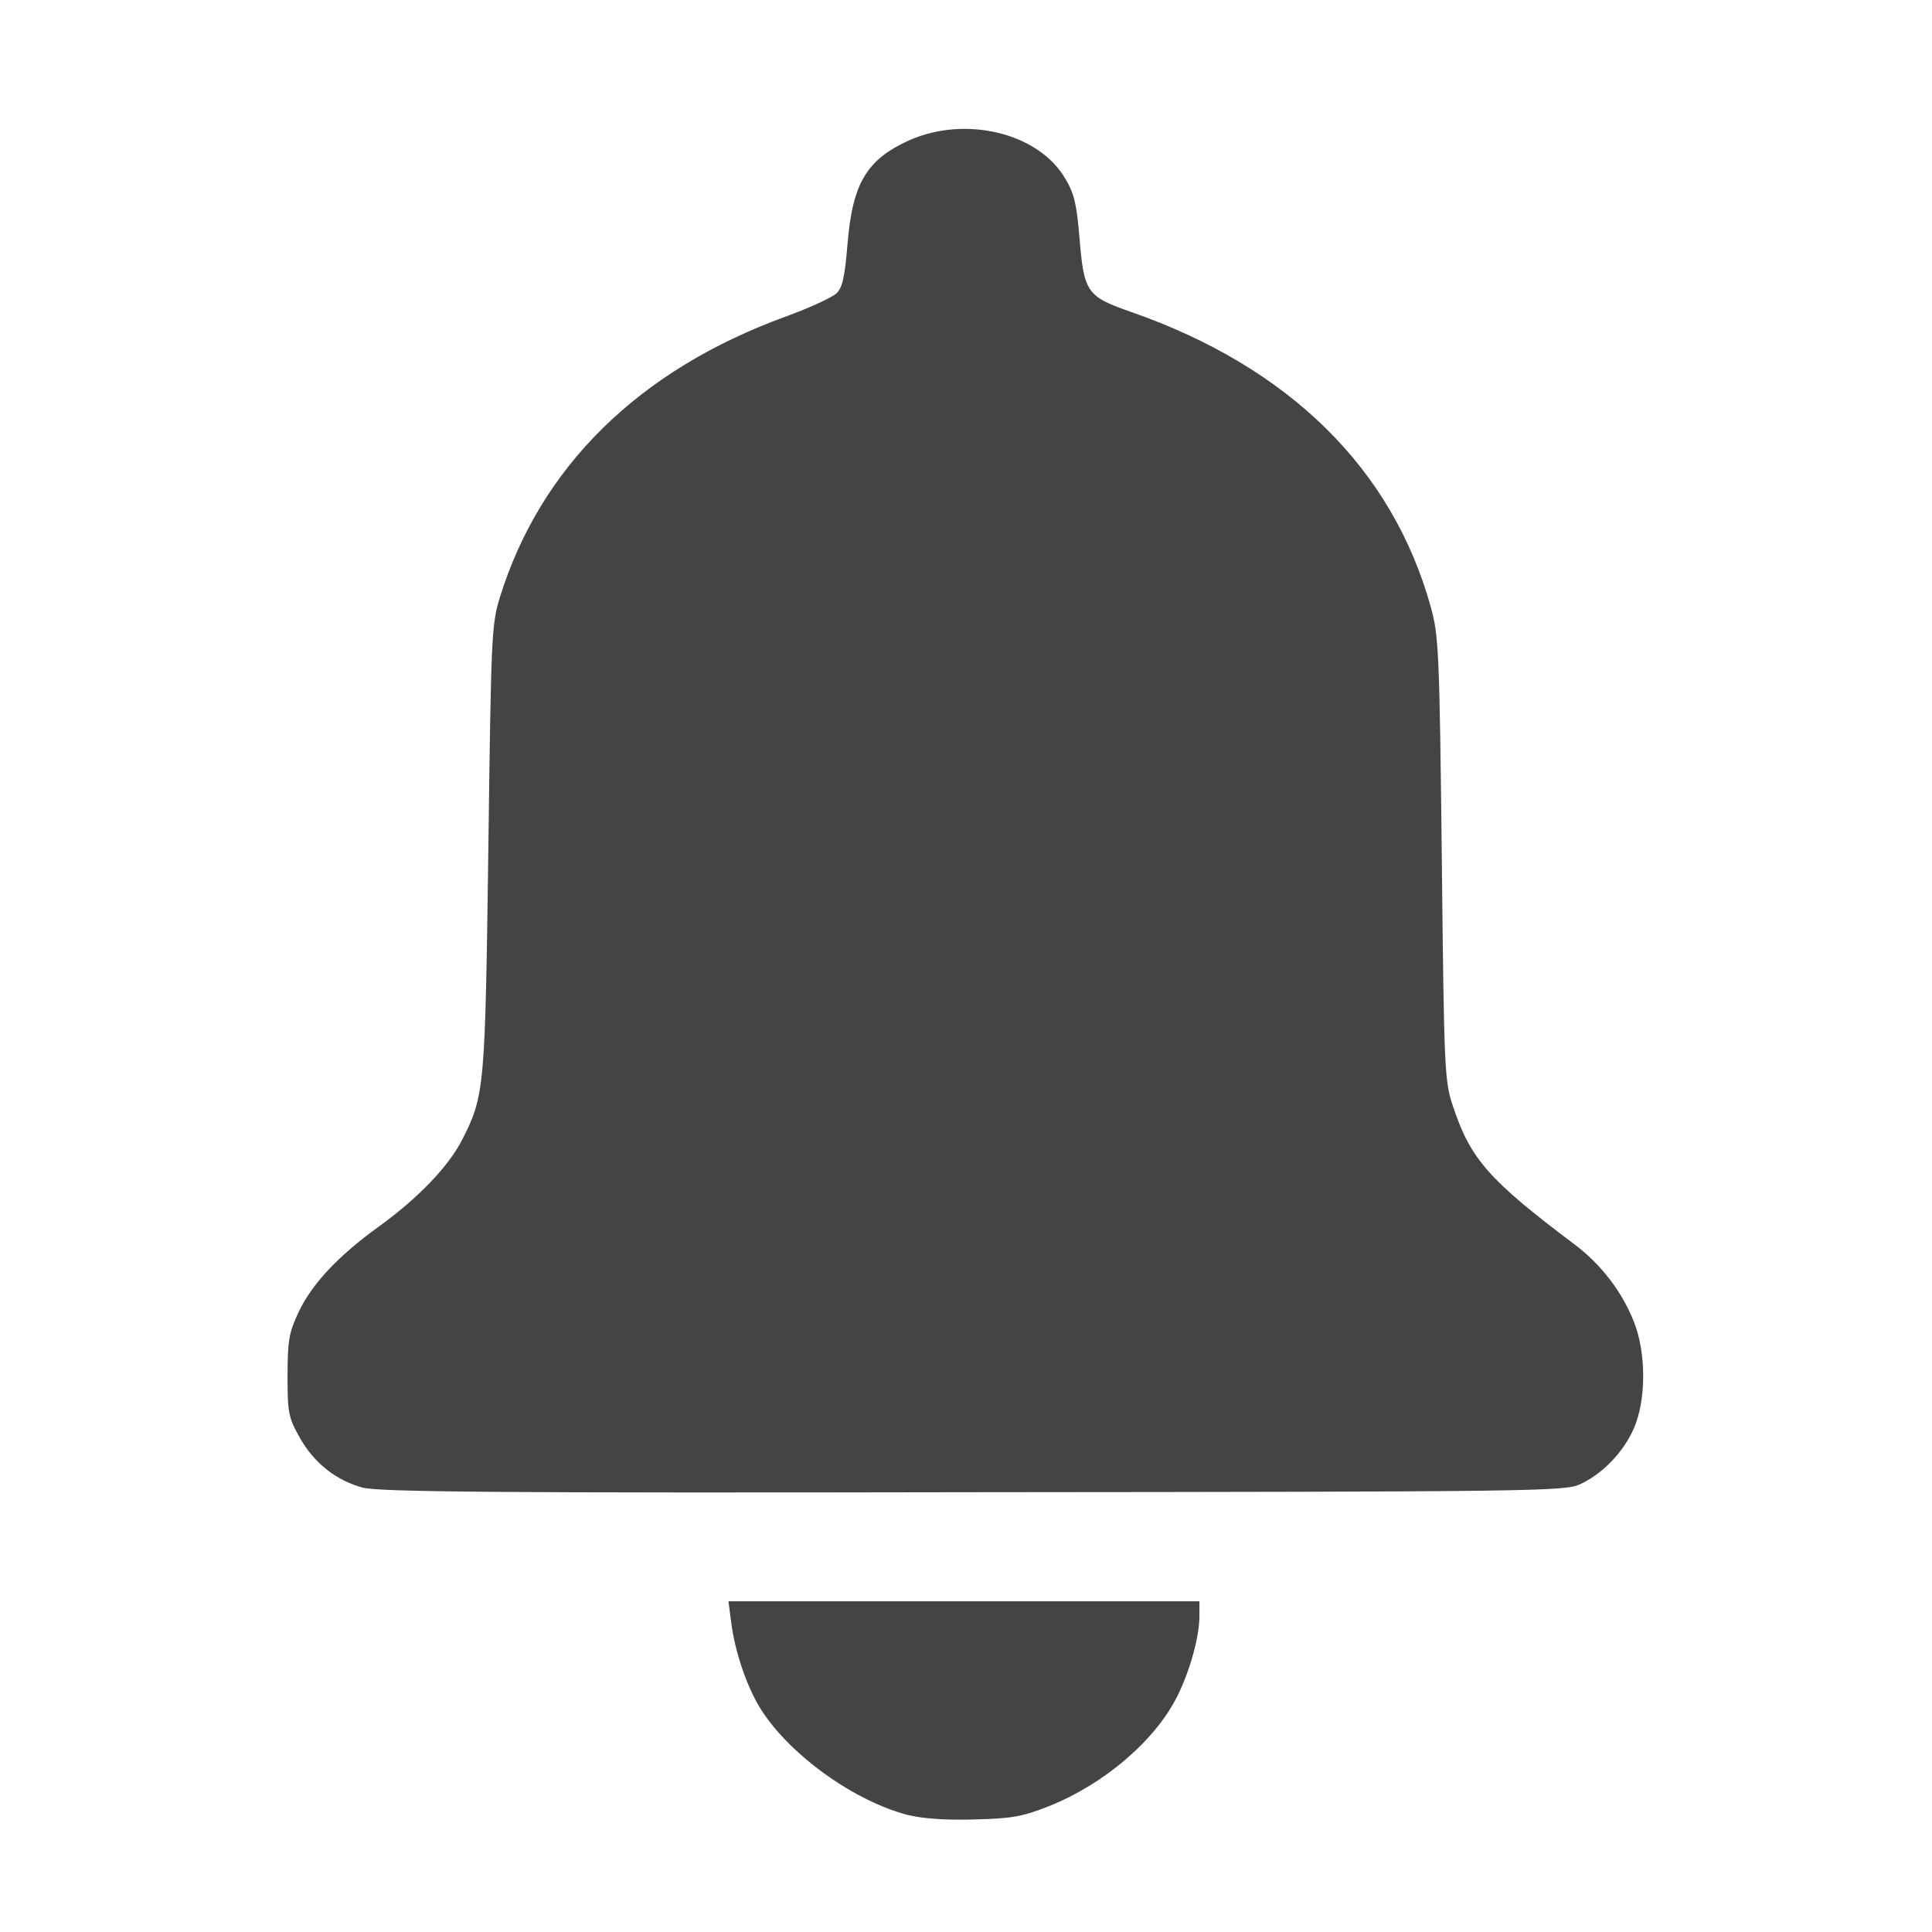
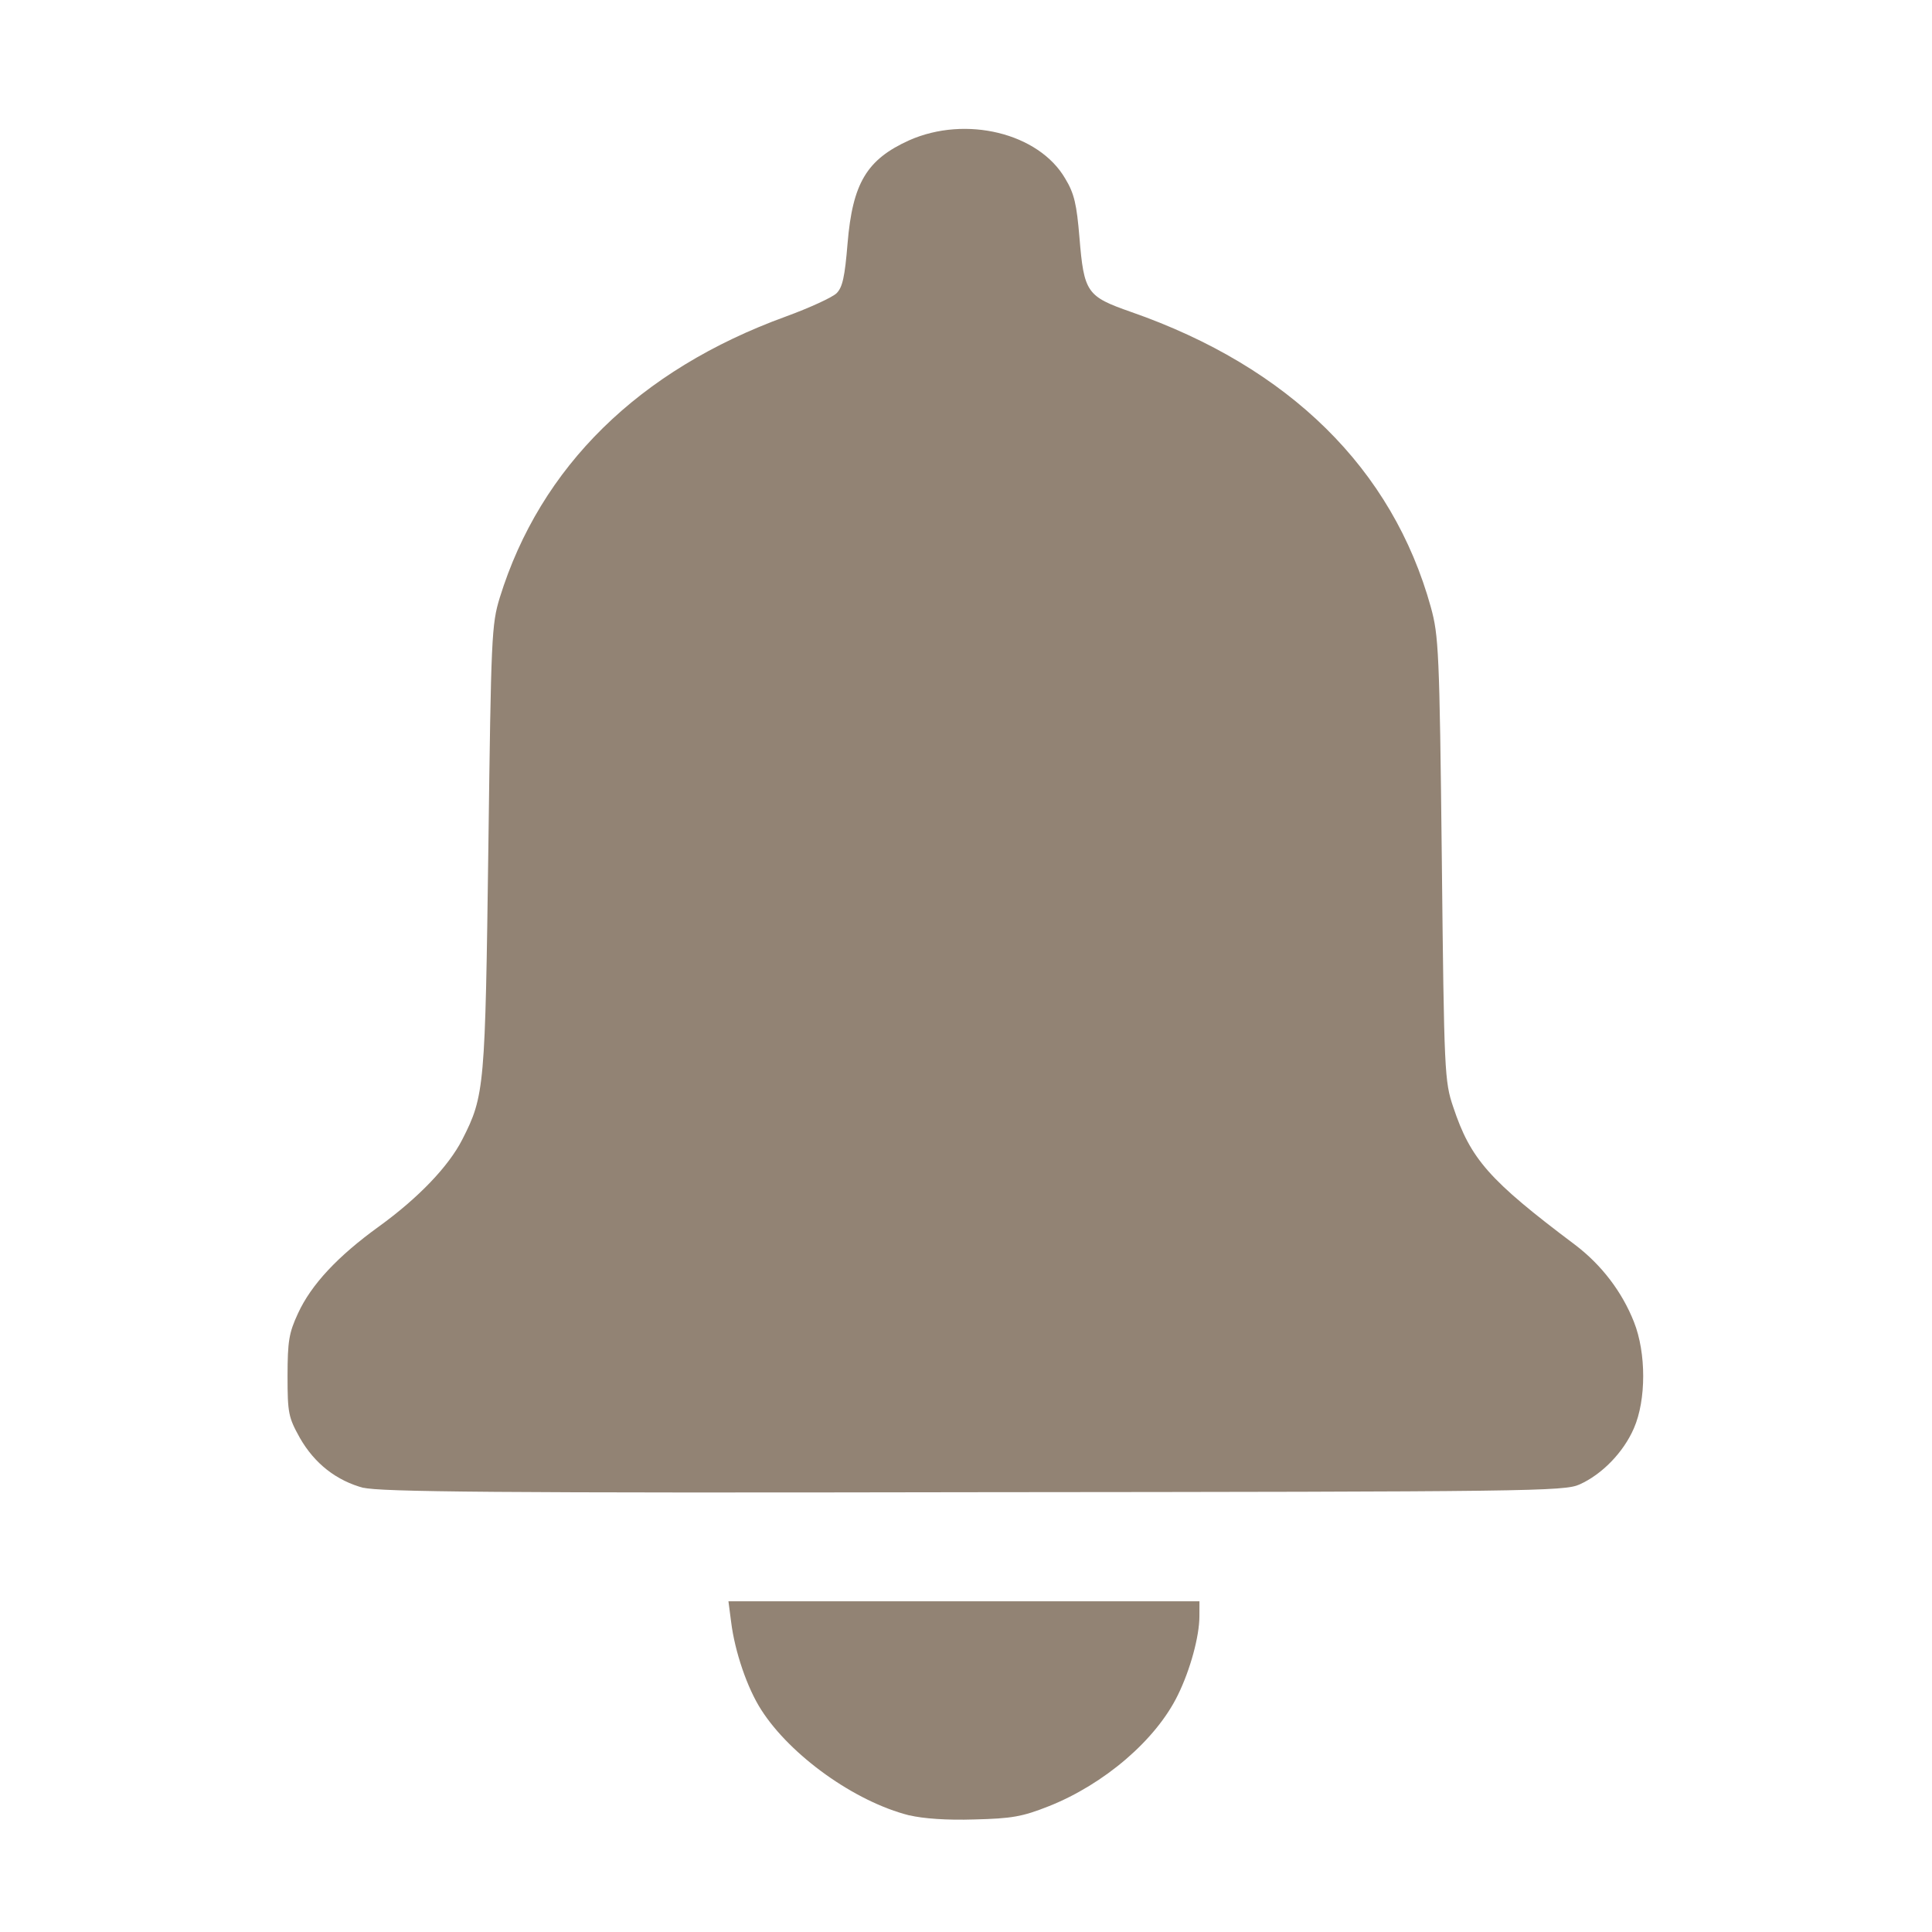
<svg xmlns="http://www.w3.org/2000/svg" width="16" height="16" viewBox="0 0 4.233 4.233" version="1.1" id="svg8">
  <defs id="defs2" />
  <g id="layer1" transform="translate(0,-280.0666)">
-     <path style="fill:#444444;stroke-width:0.009;fill-opacity:1" d="m 1.992,284.044 c -0.119,-0.03 -0.26,-0.131 -0.324,-0.231 -0.031,-0.048 -0.058,-0.128 -0.066,-0.192 l -0.006,-0.046 h 0.516 0.516 l -9.97e-5,0.033 c -1.342e-4,0.044 -0.02,0.117 -0.047,0.172 -0.048,0.099 -0.162,0.196 -0.283,0.244 -0.058,0.023 -0.081,0.027 -0.163,0.029 -0.061,0.002 -0.113,-0.002 -0.142,-0.009 z m -1.194,-0.717 c -0.061,-0.016 -0.109,-0.054 -0.141,-0.11 -0.025,-0.045 -0.027,-0.054 -0.027,-0.136 1.645e-4,-0.076 0.003,-0.094 0.023,-0.137 0.029,-0.063 0.087,-0.125 0.177,-0.19 0.087,-0.063 0.153,-0.132 0.183,-0.191 0.049,-0.096 0.05,-0.115 0.057,-0.64 0.006,-0.463 0.007,-0.488 0.025,-0.547 0.089,-0.287 0.305,-0.499 0.627,-0.616 0.052,-0.019 0.102,-0.042 0.111,-0.051 0.013,-0.013 0.018,-0.036 0.024,-0.109 0.011,-0.132 0.042,-0.184 0.135,-0.226 0.124,-0.055 0.284,-0.016 0.342,0.084 0.02,0.033 0.025,0.057 0.031,0.128 0.01,0.122 0.016,0.13 0.113,0.164 0.347,0.121 0.573,0.344 0.657,0.647 0.017,0.062 0.019,0.095 0.024,0.552 0.005,0.469 0.006,0.487 0.025,0.543 0.038,0.114 0.078,0.16 0.267,0.302 0.058,0.044 0.103,0.103 0.129,0.169 0.027,0.068 0.027,0.171 -1.651e-4,0.233 -0.023,0.053 -0.07,0.101 -0.119,0.123 -0.033,0.015 -0.104,0.016 -1.329,0.017 -1.042,0.002 -1.302,-6.9e-4 -1.336,-0.01 z" id="path38" />
+     <path style="fill:#928374;stroke-width:0.009;fill-opacity:1" d="m 1.992,284.044 c -0.119,-0.03 -0.26,-0.131 -0.324,-0.231 -0.031,-0.048 -0.058,-0.128 -0.066,-0.192 l -0.006,-0.046 h 0.516 0.516 l -9.97e-5,0.033 c -1.342e-4,0.044 -0.02,0.117 -0.047,0.172 -0.048,0.099 -0.162,0.196 -0.283,0.244 -0.058,0.023 -0.081,0.027 -0.163,0.029 -0.061,0.002 -0.113,-0.002 -0.142,-0.009 z m -1.194,-0.717 c -0.061,-0.016 -0.109,-0.054 -0.141,-0.11 -0.025,-0.045 -0.027,-0.054 -0.027,-0.136 1.645e-4,-0.076 0.003,-0.094 0.023,-0.137 0.029,-0.063 0.087,-0.125 0.177,-0.19 0.087,-0.063 0.153,-0.132 0.183,-0.191 0.049,-0.096 0.05,-0.115 0.057,-0.64 0.006,-0.463 0.007,-0.488 0.025,-0.547 0.089,-0.287 0.305,-0.499 0.627,-0.616 0.052,-0.019 0.102,-0.042 0.111,-0.051 0.013,-0.013 0.018,-0.036 0.024,-0.109 0.011,-0.132 0.042,-0.184 0.135,-0.226 0.124,-0.055 0.284,-0.016 0.342,0.084 0.02,0.033 0.025,0.057 0.031,0.128 0.01,0.122 0.016,0.13 0.113,0.164 0.347,0.121 0.573,0.344 0.657,0.647 0.017,0.062 0.019,0.095 0.024,0.552 0.005,0.469 0.006,0.487 0.025,0.543 0.038,0.114 0.078,0.16 0.267,0.302 0.058,0.044 0.103,0.103 0.129,0.169 0.027,0.068 0.027,0.171 -1.651e-4,0.233 -0.023,0.053 -0.07,0.101 -0.119,0.123 -0.033,0.015 -0.104,0.016 -1.329,0.017 -1.042,0.002 -1.302,-6.9e-4 -1.336,-0.01 z" id="path38" />
  </g>
</svg>
